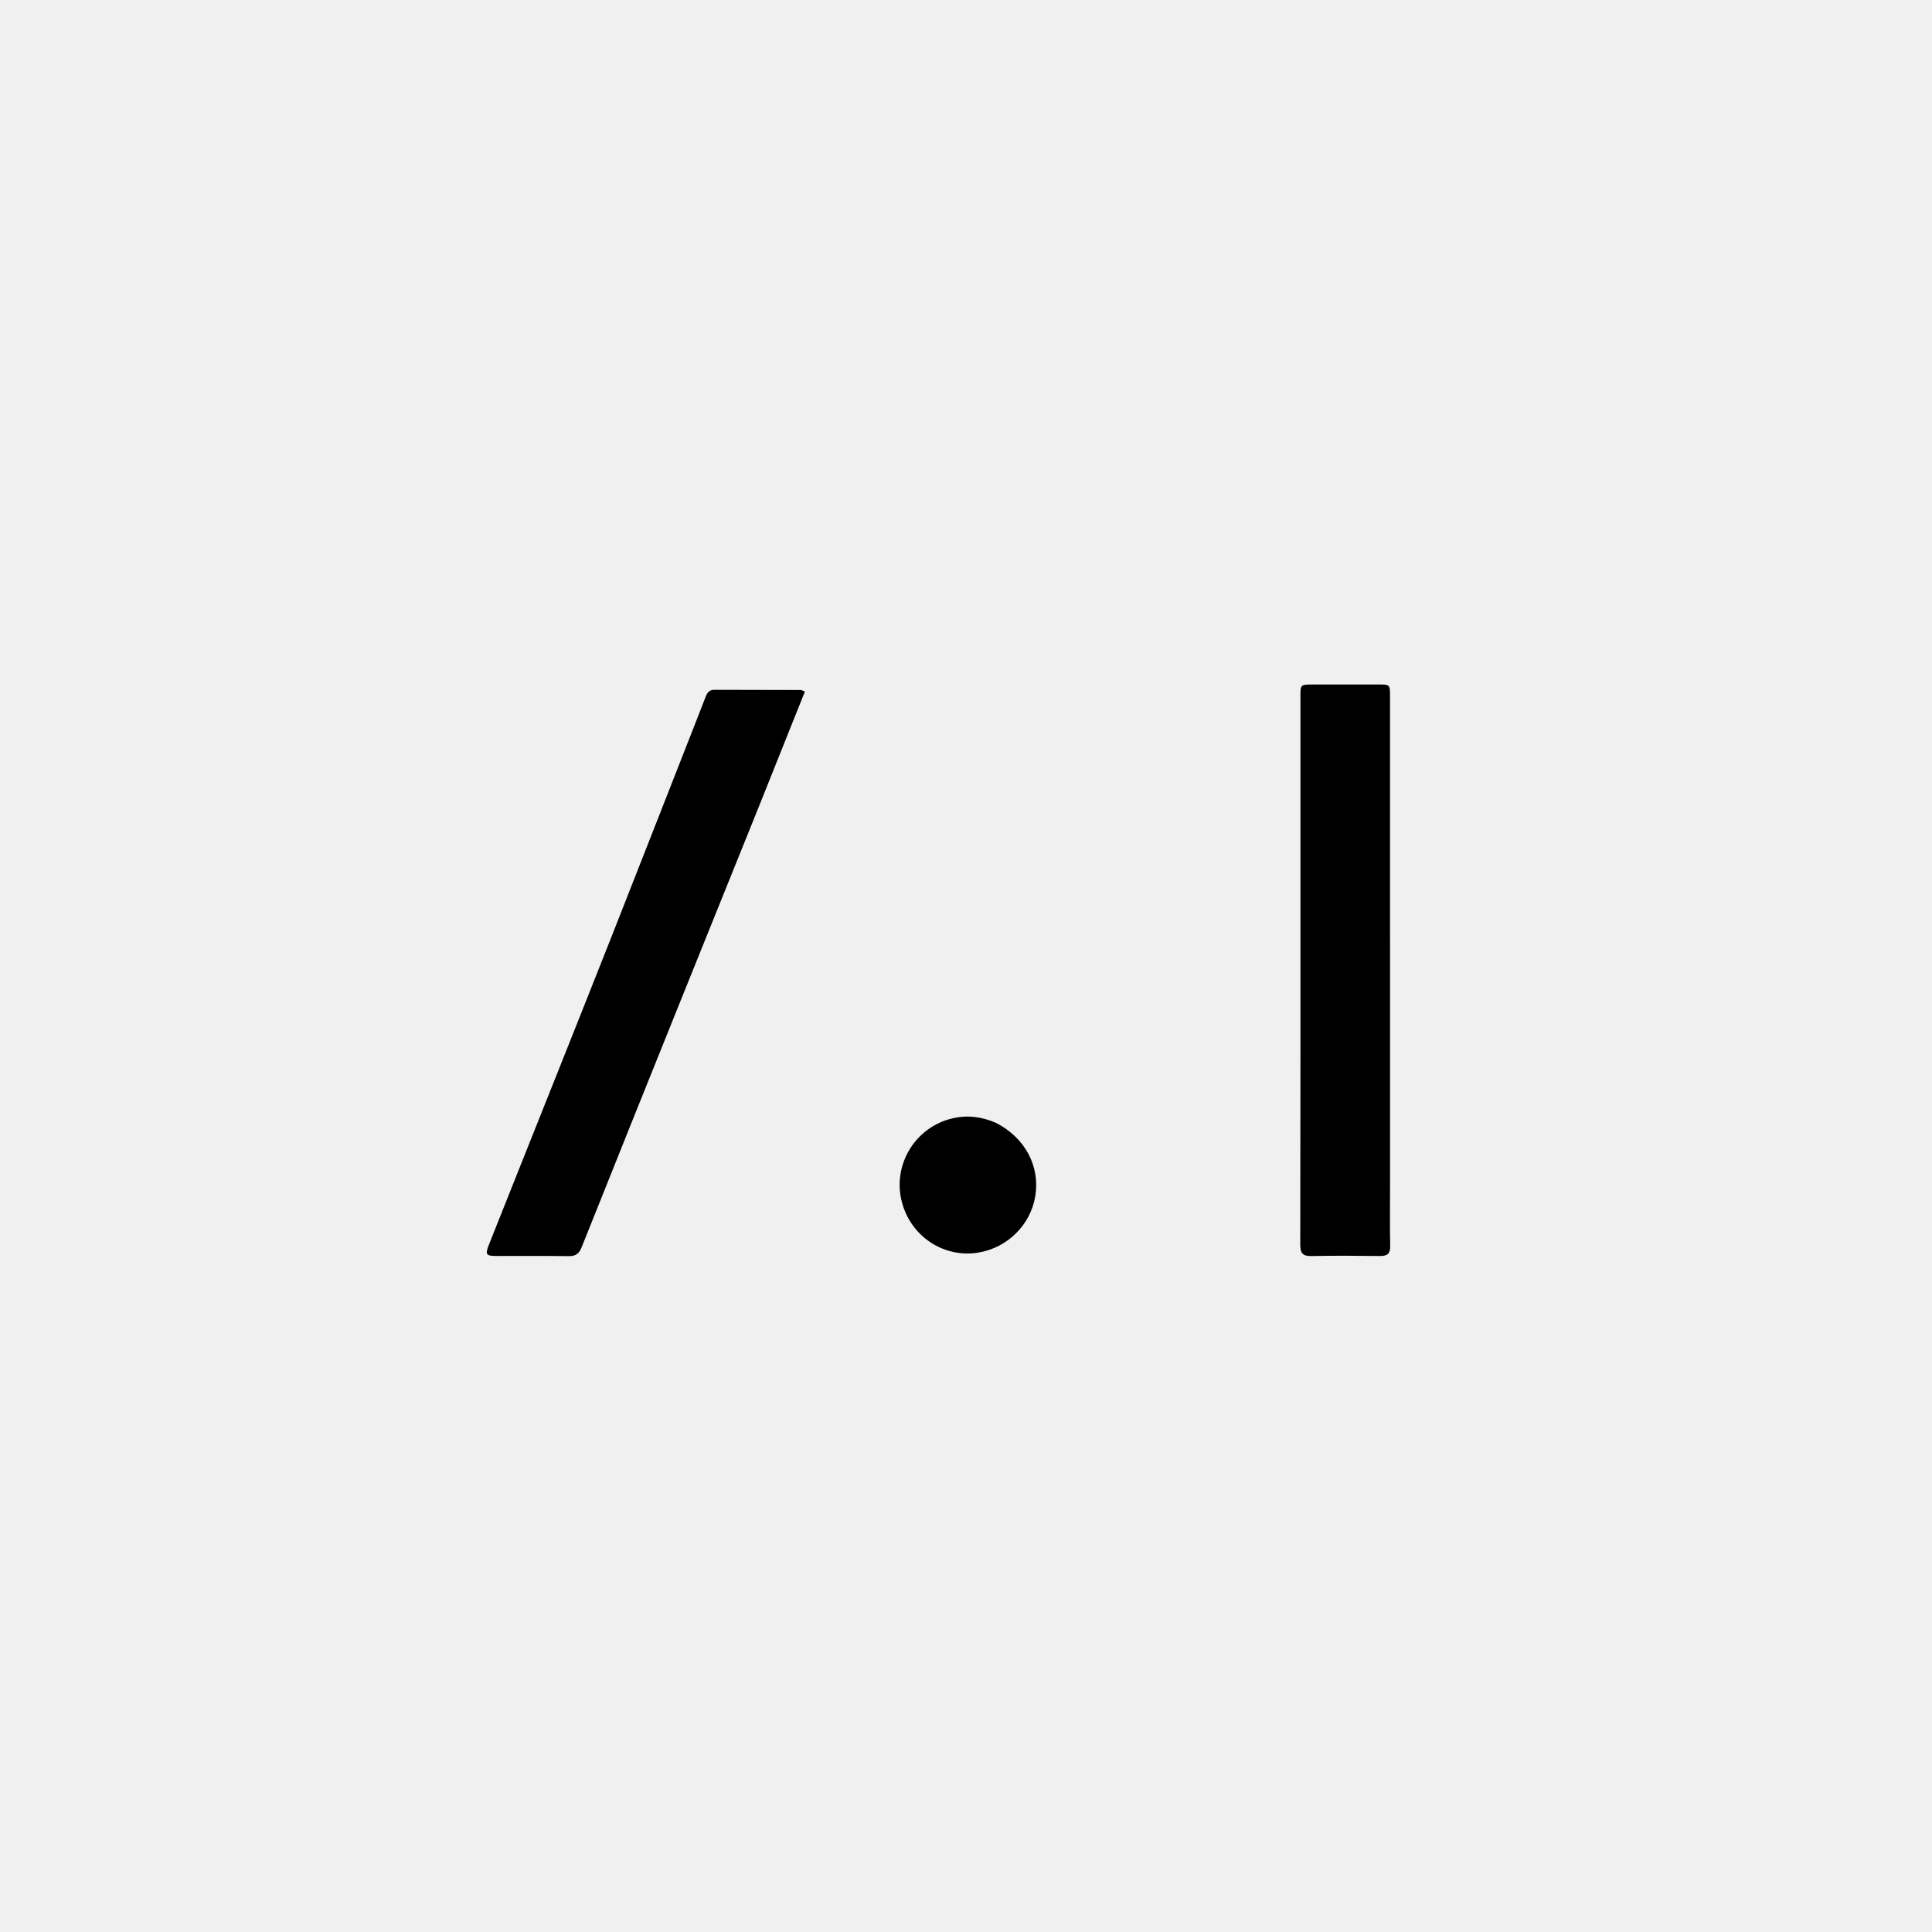
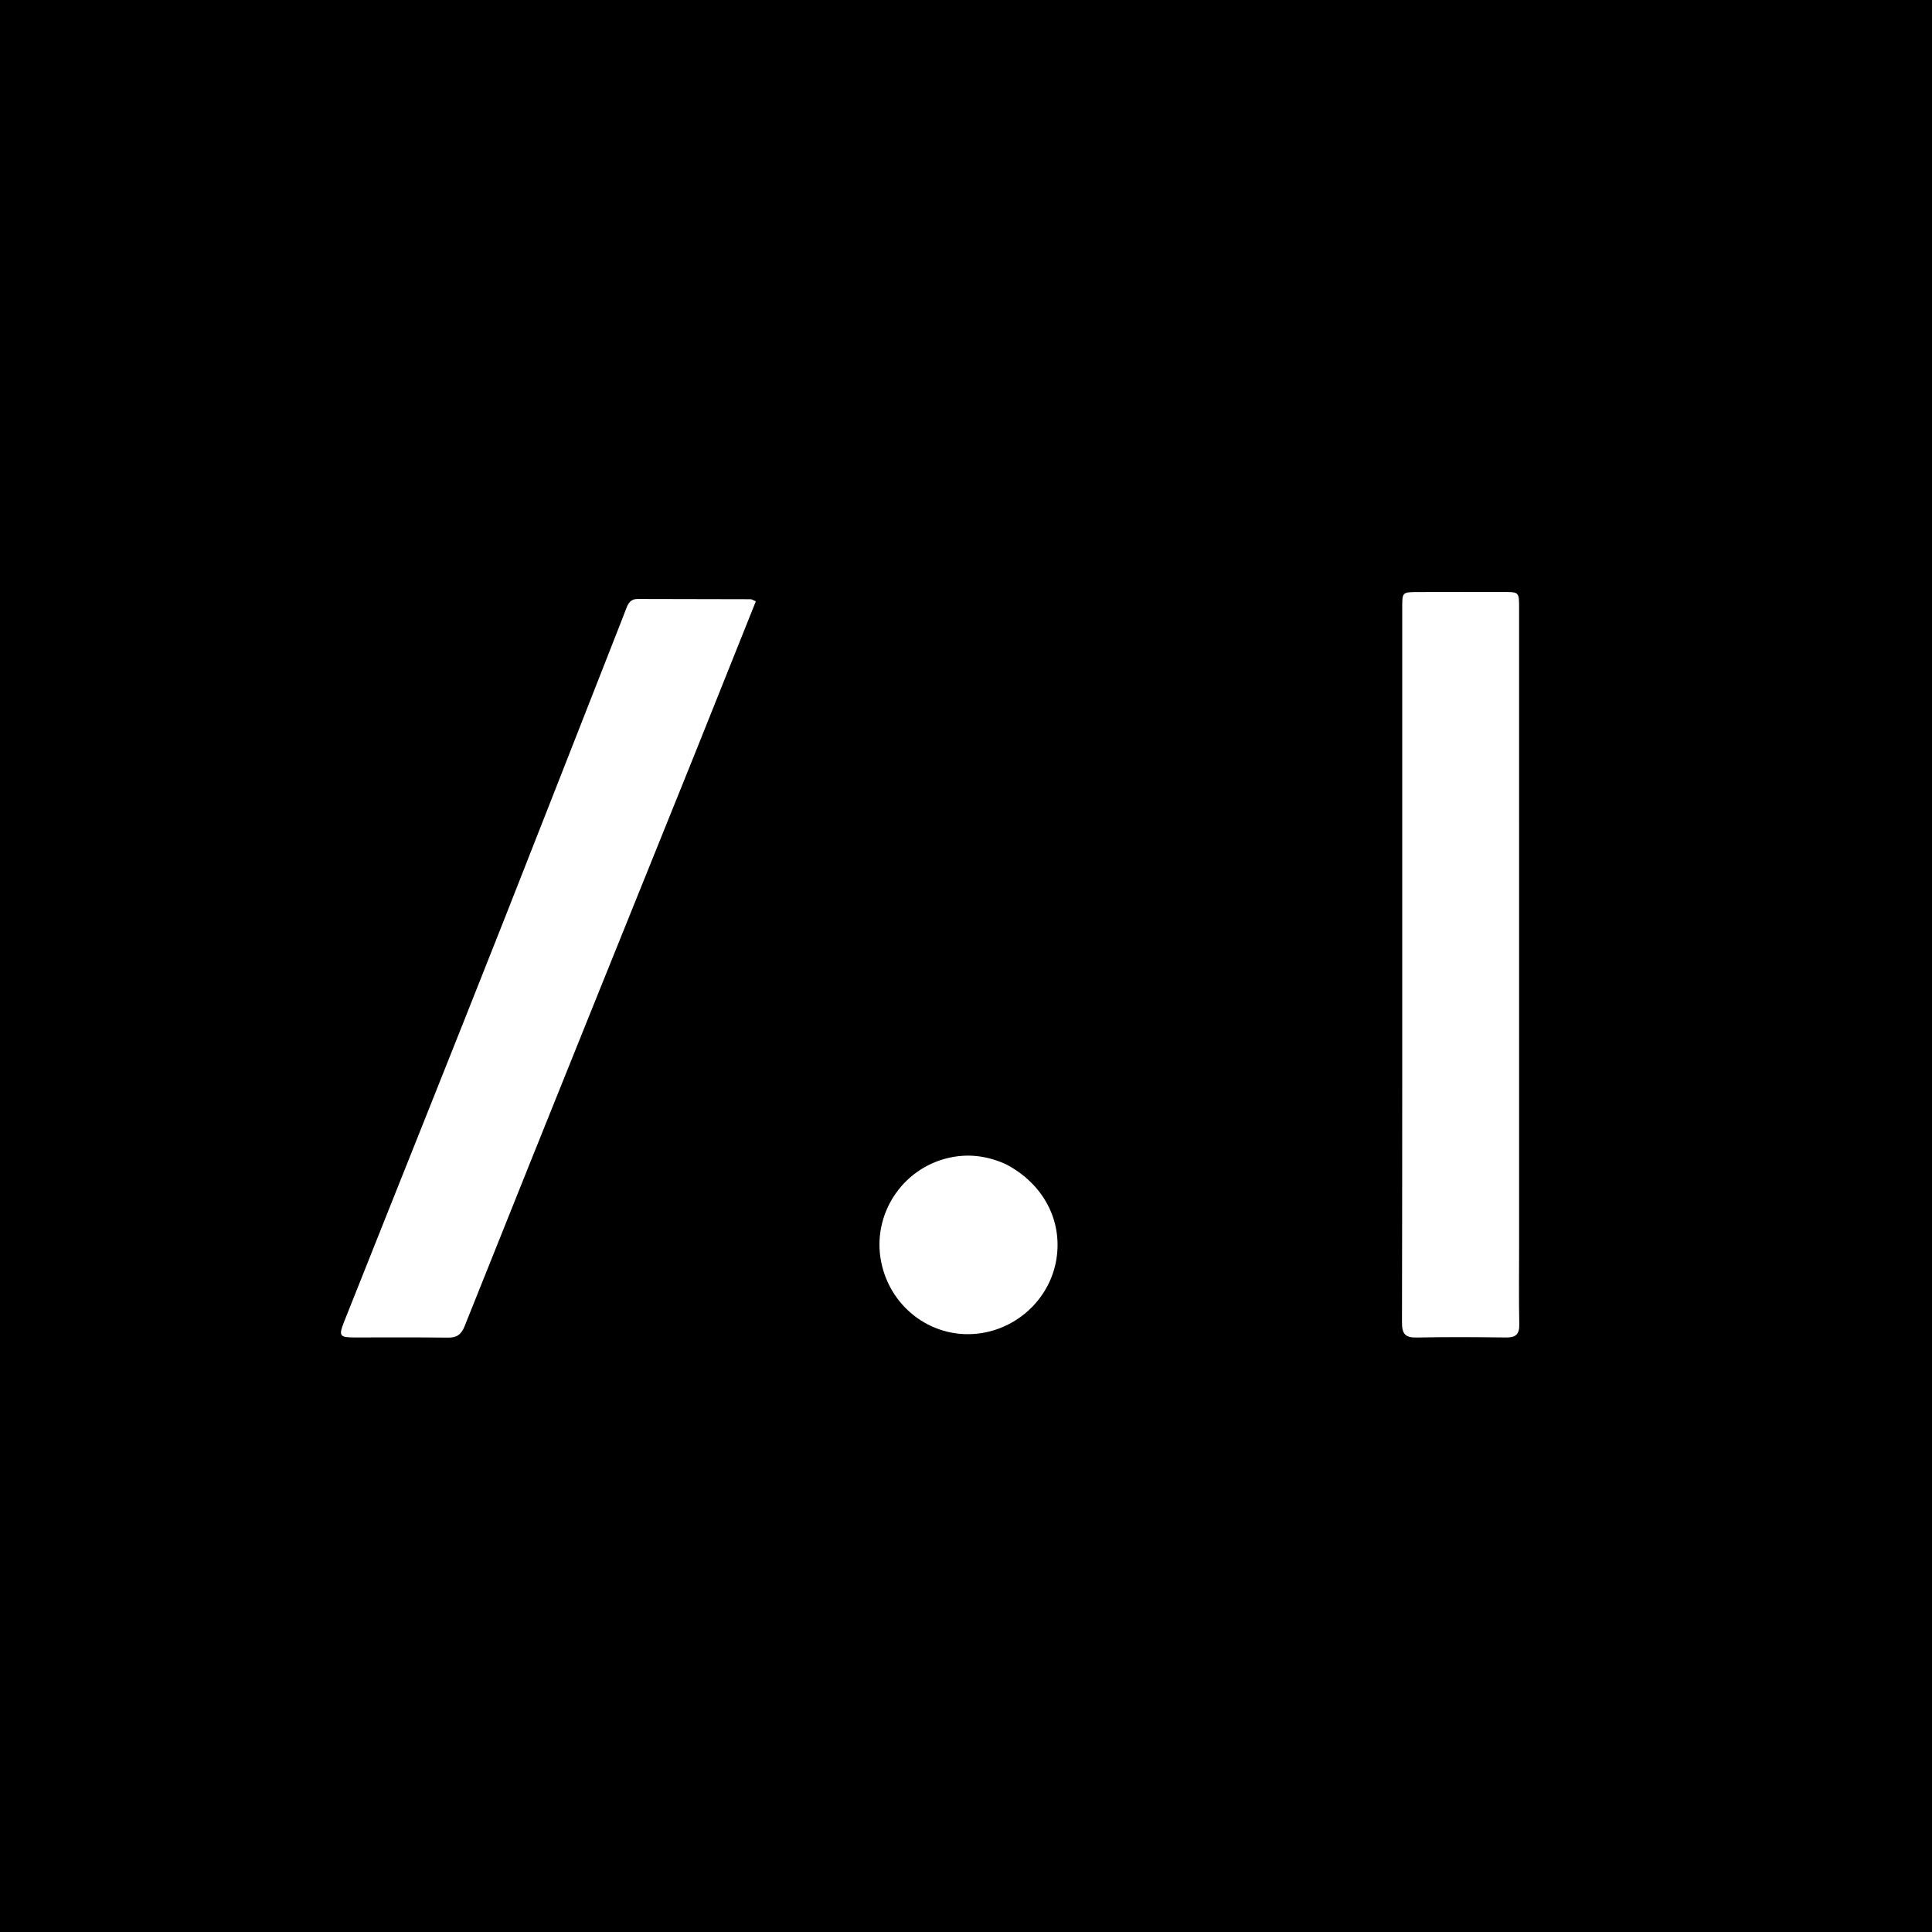
- <svg xmlns="http://www.w3.org/2000/svg" width="1024" height="1024" viewBox="0 0 1024 1024">
-   <g transform="translate(512,512) scale(0.92,0.92) translate(-512,-512) translate(0,30)">
-     <path fill="#000000" d="M392.269,391.167 C377.436,427.969 362.706,464.398 348.033,500.85 C328.825,548.572 309.625,596.298 290.552,644.074 C289.088,647.742 287.134,649.201 283.176,649.147 C269.35,648.959 255.519,649.099 241.69,649.061 C235.4,649.044 234.857,648.336 237.223,642.373 C249.017,612.658 260.909,582.981 272.738,553.279 C284.627,523.425 296.548,493.584 308.337,463.69 C324.277,423.267 340.106,382.8 355.981,342.351 C357.988,337.237 360.013,332.13 361.974,326.998 C362.863,324.674 363.995,322.88 366.901,322.891 C383.56,322.955 400.219,322.949 416.878,322.997 C417.332,322.999 417.786,323.349 419.175,323.923 C410.24,346.239 401.319,368.523 392.269,391.167 z" />
-     <path fill="#000000" d="M704.676,431 C704.673,395.84 704.662,361.18 704.675,326.52 C704.677,319.94 704.743,319.859 711.42,319.835 C724.084,319.789 736.748,319.812 749.412,319.816 C756.263,319.818 756.292,319.829 756.292,326.827 C756.298,420.976 756.296,515.124 756.296,609.272 C756.296,620.604 756.14,631.938 756.374,643.264 C756.465,647.676 754.802,649.129 750.546,649.077 C737.384,648.916 724.215,648.825 711.057,649.099 C705.983,649.205 704.559,647.458 704.57,642.459 C704.716,572.139 704.673,501.82 704.676,431 z" />
-     <path fill="#000000" d="M529.362,572.421 C546.065,581.01 554.718,597.343 551.925,614.53 C549.226,631.137 535.899,644.348 519.062,647.109 C498.286,650.515 478.68,636.651 474.519,615.611 C470.428,594.922 483.611,574.57 504.171,569.78 C512.748,567.782 521.005,568.742 529.362,572.421 z" />
+ <svg xmlns="http://www.w3.org/2000/svg" width="108" height="108" viewBox="0 0 1024 1024">
+   <rect width="1024" height="1024" fill="#000000" />
+   <g transform="translate(0, 30)">
+     <g transform="translate(512, 500) scale(1.2) translate(-512, -500)">
+       <path fill="#FFFFFF" d="M392.269,391.167 C377.436,427.969 362.706,464.398 348.033,500.85 C328.825,548.572 309.625,596.298 290.552,644.074 C289.088,647.742 287.134,649.201 283.176,649.147 C269.35,648.959 255.519,649.099 241.69,649.061 C235.4,649.044 234.857,648.336 237.223,642.373 C249.017,612.658 260.909,582.981 272.738,553.279 C284.627,523.425 296.548,493.584 308.337,463.69 C324.277,423.267 340.106,382.8 355.981,342.351 C357.988,337.237 360.013,332.13 361.974,326.998 C362.863,324.674 363.995,322.88 366.901,322.891 C383.56,322.955 400.219,322.949 416.878,322.997 C417.332,322.999 417.786,323.349 419.175,323.923 C410.24,346.239 401.319,368.523 392.269,391.167 z" />
+       <path fill="#FFFFFF" d="M704.676,431 C704.673,395.84 704.662,361.18 704.675,326.52 C704.677,319.94 704.743,319.859 711.42,319.835 C724.084,319.789 736.748,319.812 749.412,319.816 C756.263,319.818 756.292,319.829 756.292,326.827 C756.298,420.976 756.296,515.124 756.296,609.272 C756.296,620.604 756.14,631.938 756.374,643.264 C756.465,647.676 754.802,649.129 750.546,649.077 C737.384,648.916 724.215,648.825 711.057,649.099 C705.983,649.205 704.559,647.458 704.57,642.459 C704.716,572.139 704.673,501.82 704.676,431 z" />
+       <path fill="#FFFFFF" d="M529.362,572.421 C546.065,581.01 554.718,597.343 551.925,614.53 C549.226,631.137 535.899,644.348 519.062,647.109 C498.286,650.515 478.68,636.651 474.519,615.611 C470.428,594.922 483.611,574.57 504.171,569.78 C512.748,567.782 521.005,568.742 529.362,572.421 z" />
+     </g>
  </g>
</svg>
